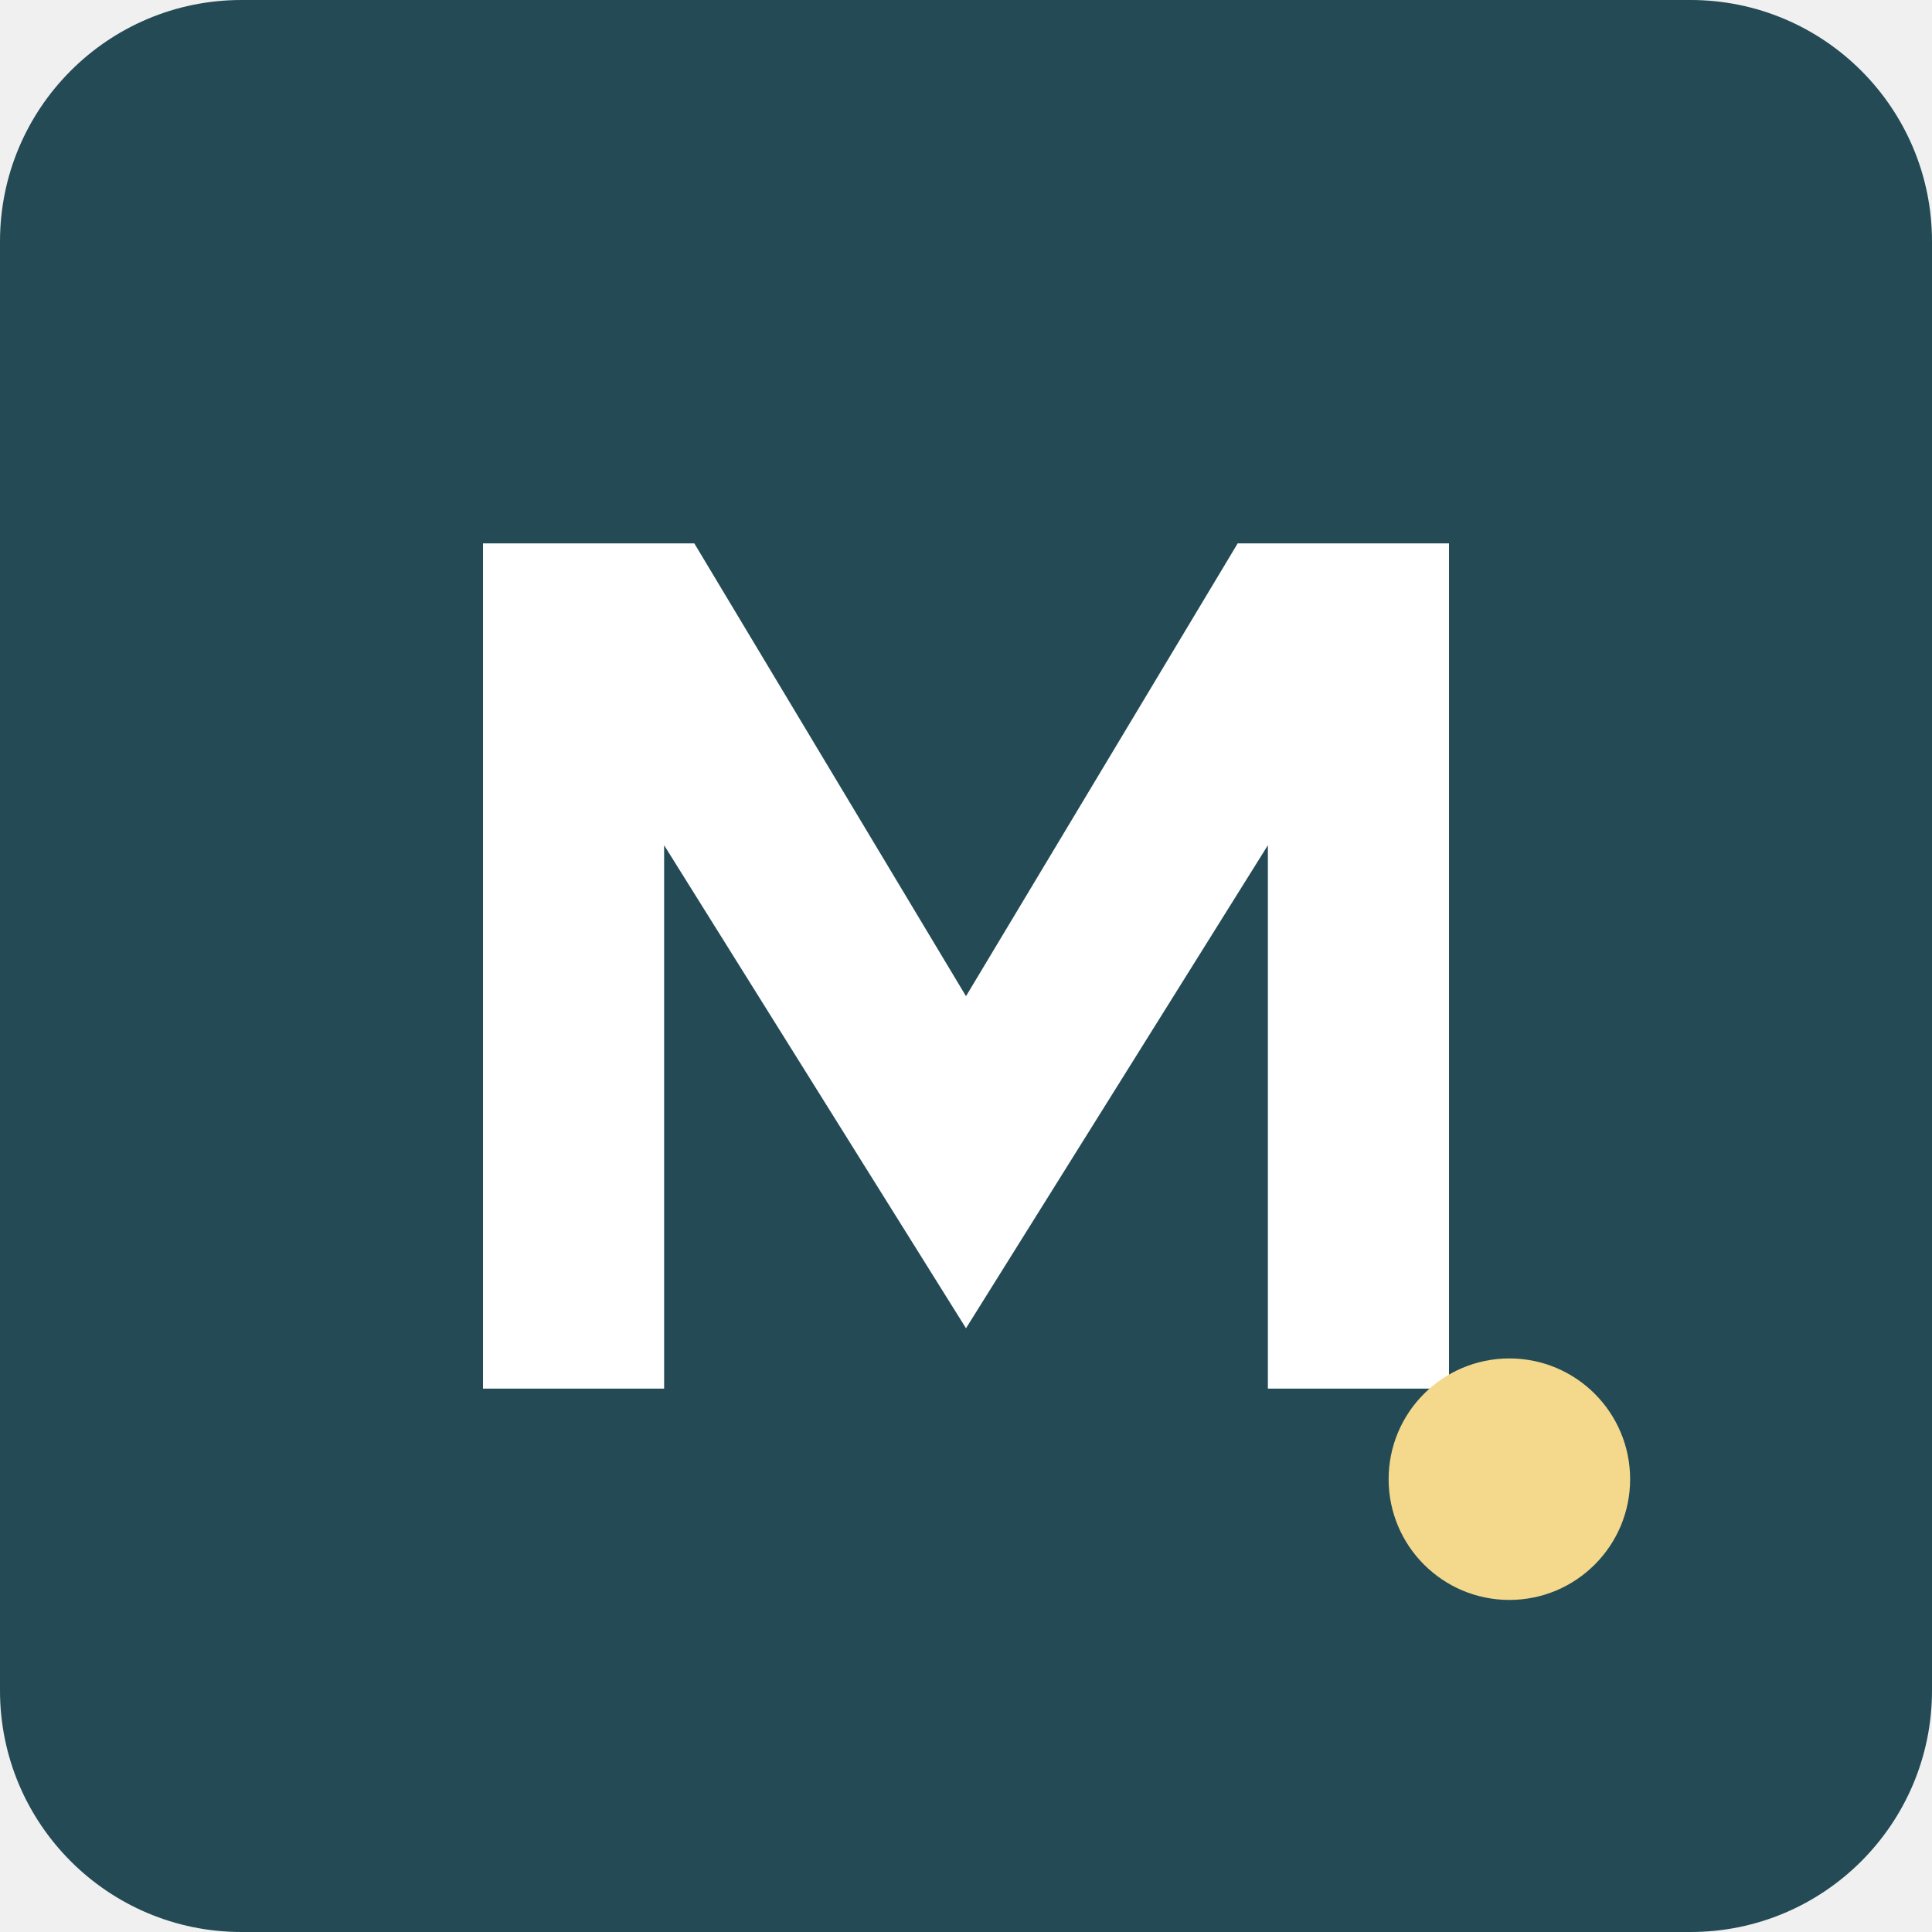
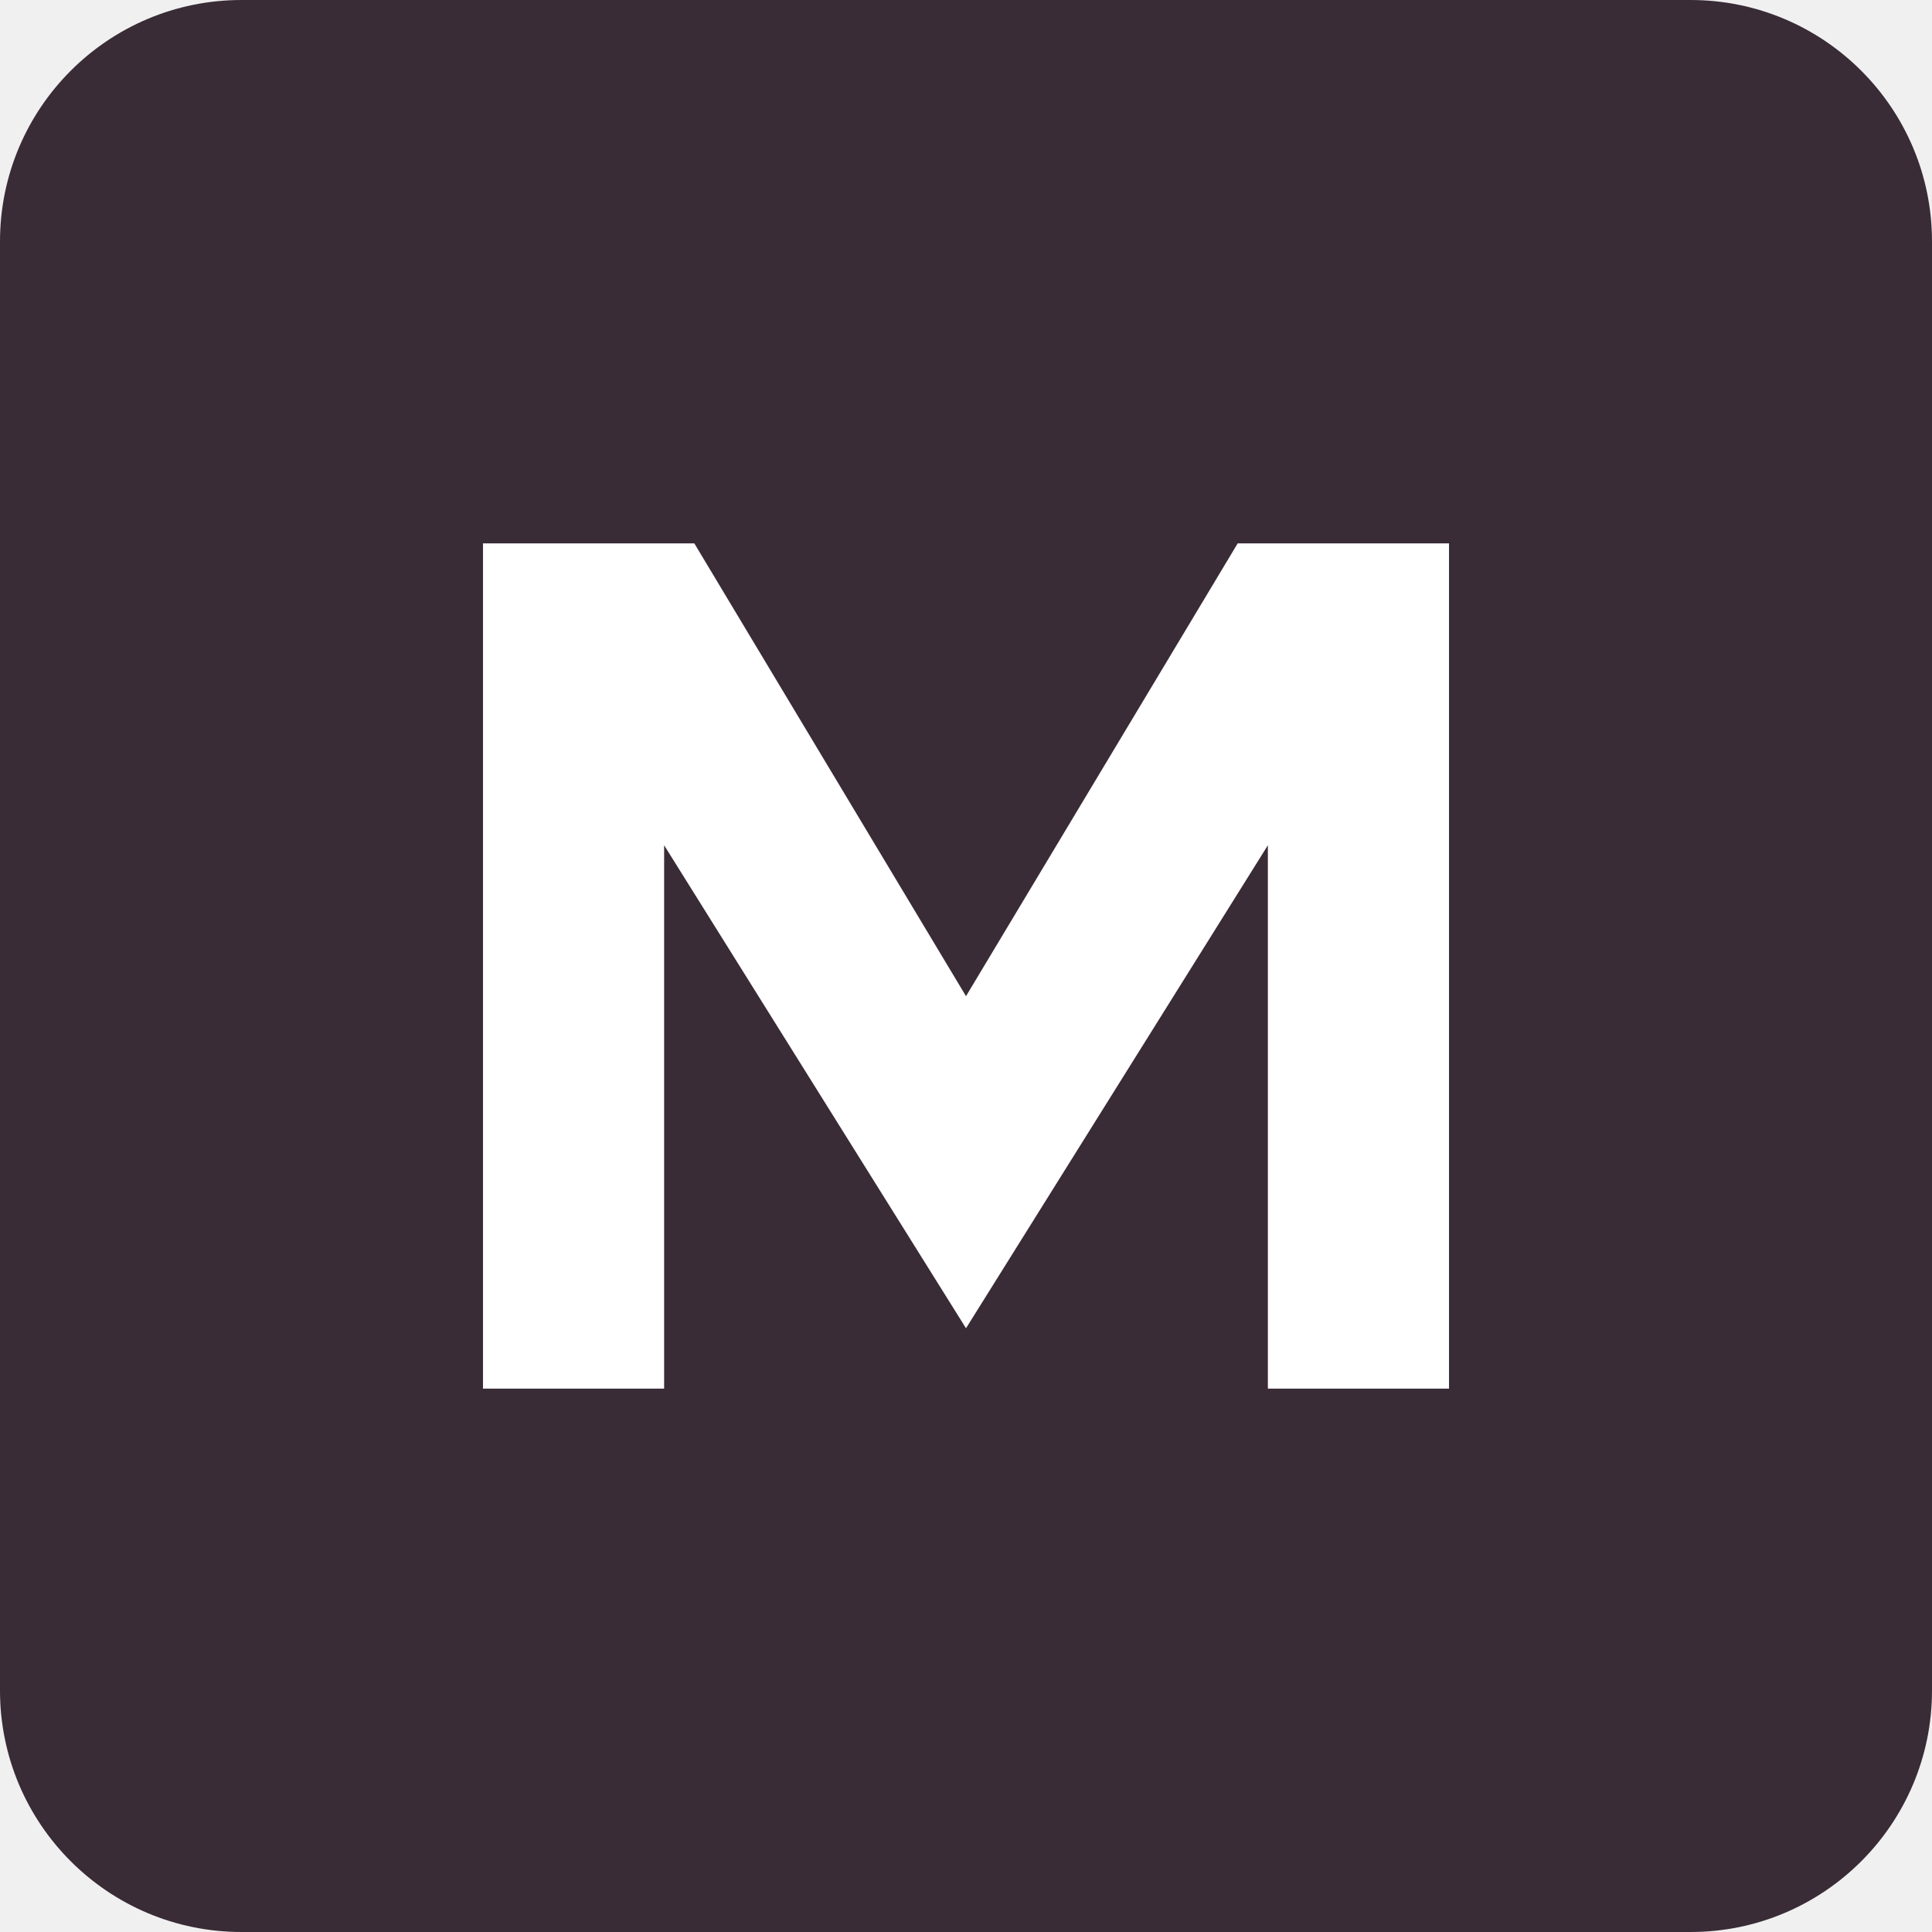
<svg xmlns="http://www.w3.org/2000/svg" viewBox="0 0 64 64">
-   <rect width="64" height="64" rx="8" fill="#234A55" />
+   <rect width="64" height="64" rx="8" fill="#392c36" />
  <path d="M16 46V18h7l9 15 9-15h7v28h-6V28L32 44 22 28v18Z" fill="#fff" />
-   <circle cx="50" cy="49" r="4" fill="#F4D98C" />
</svg>
